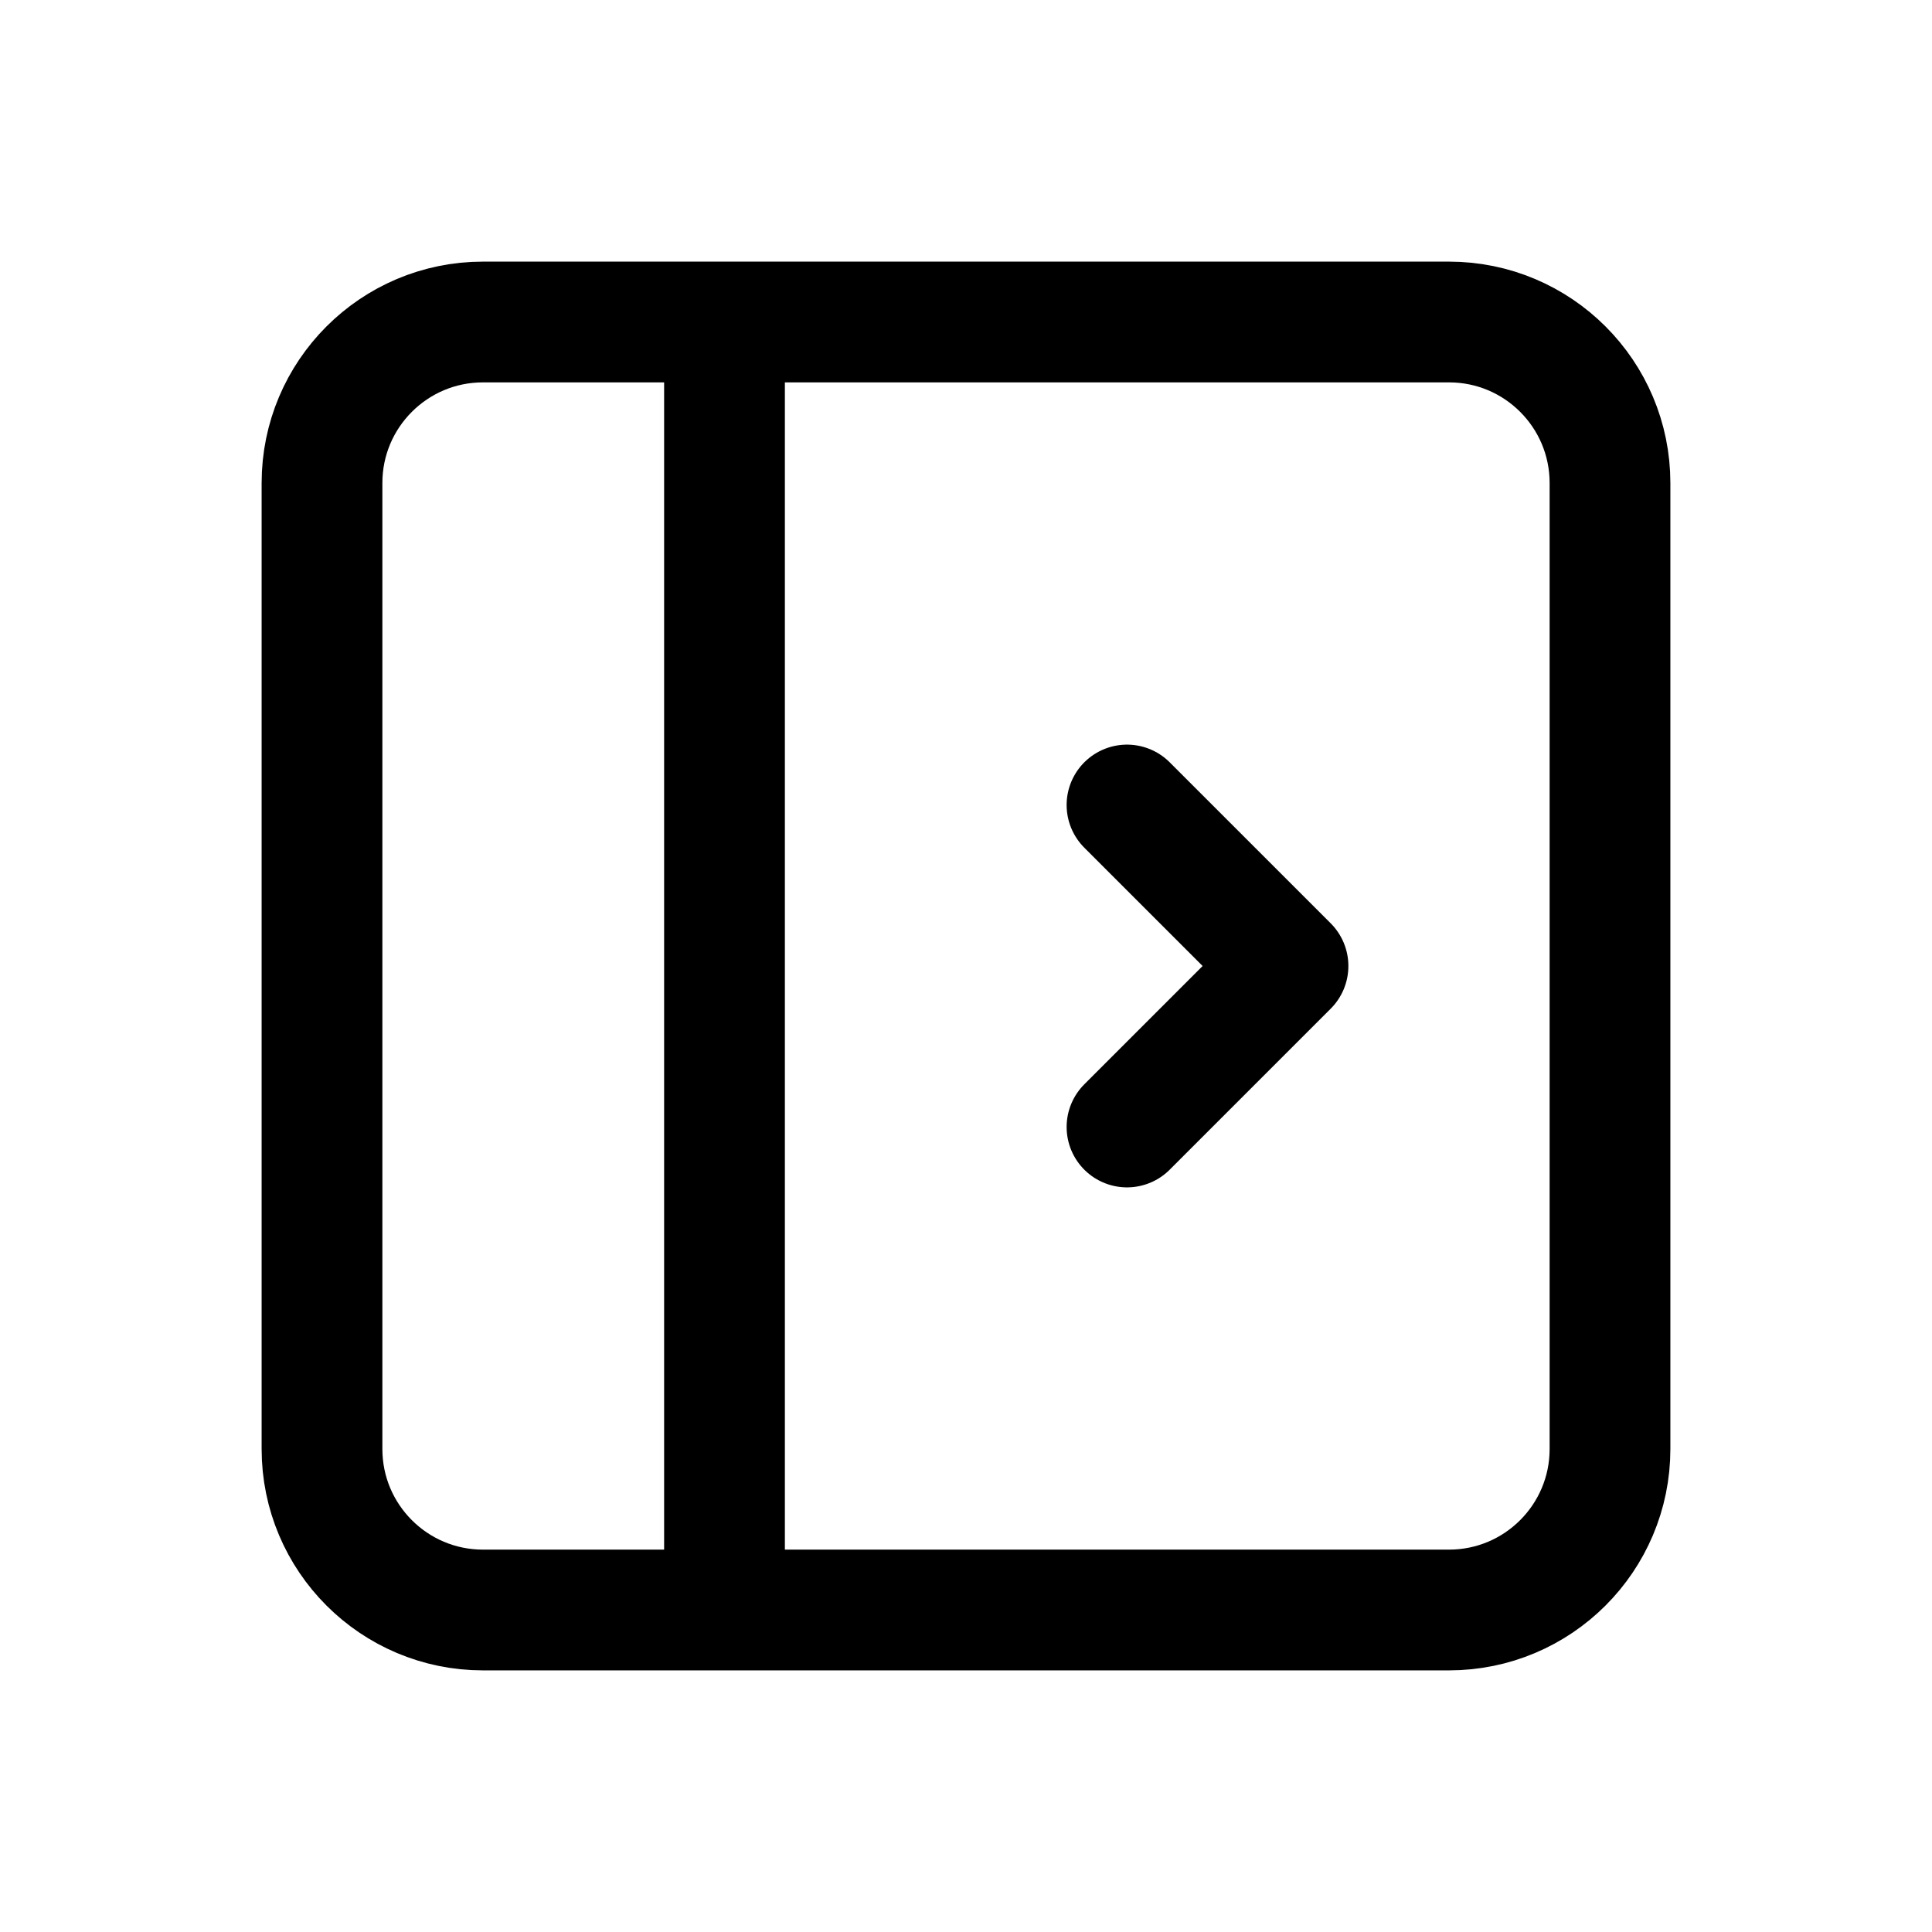
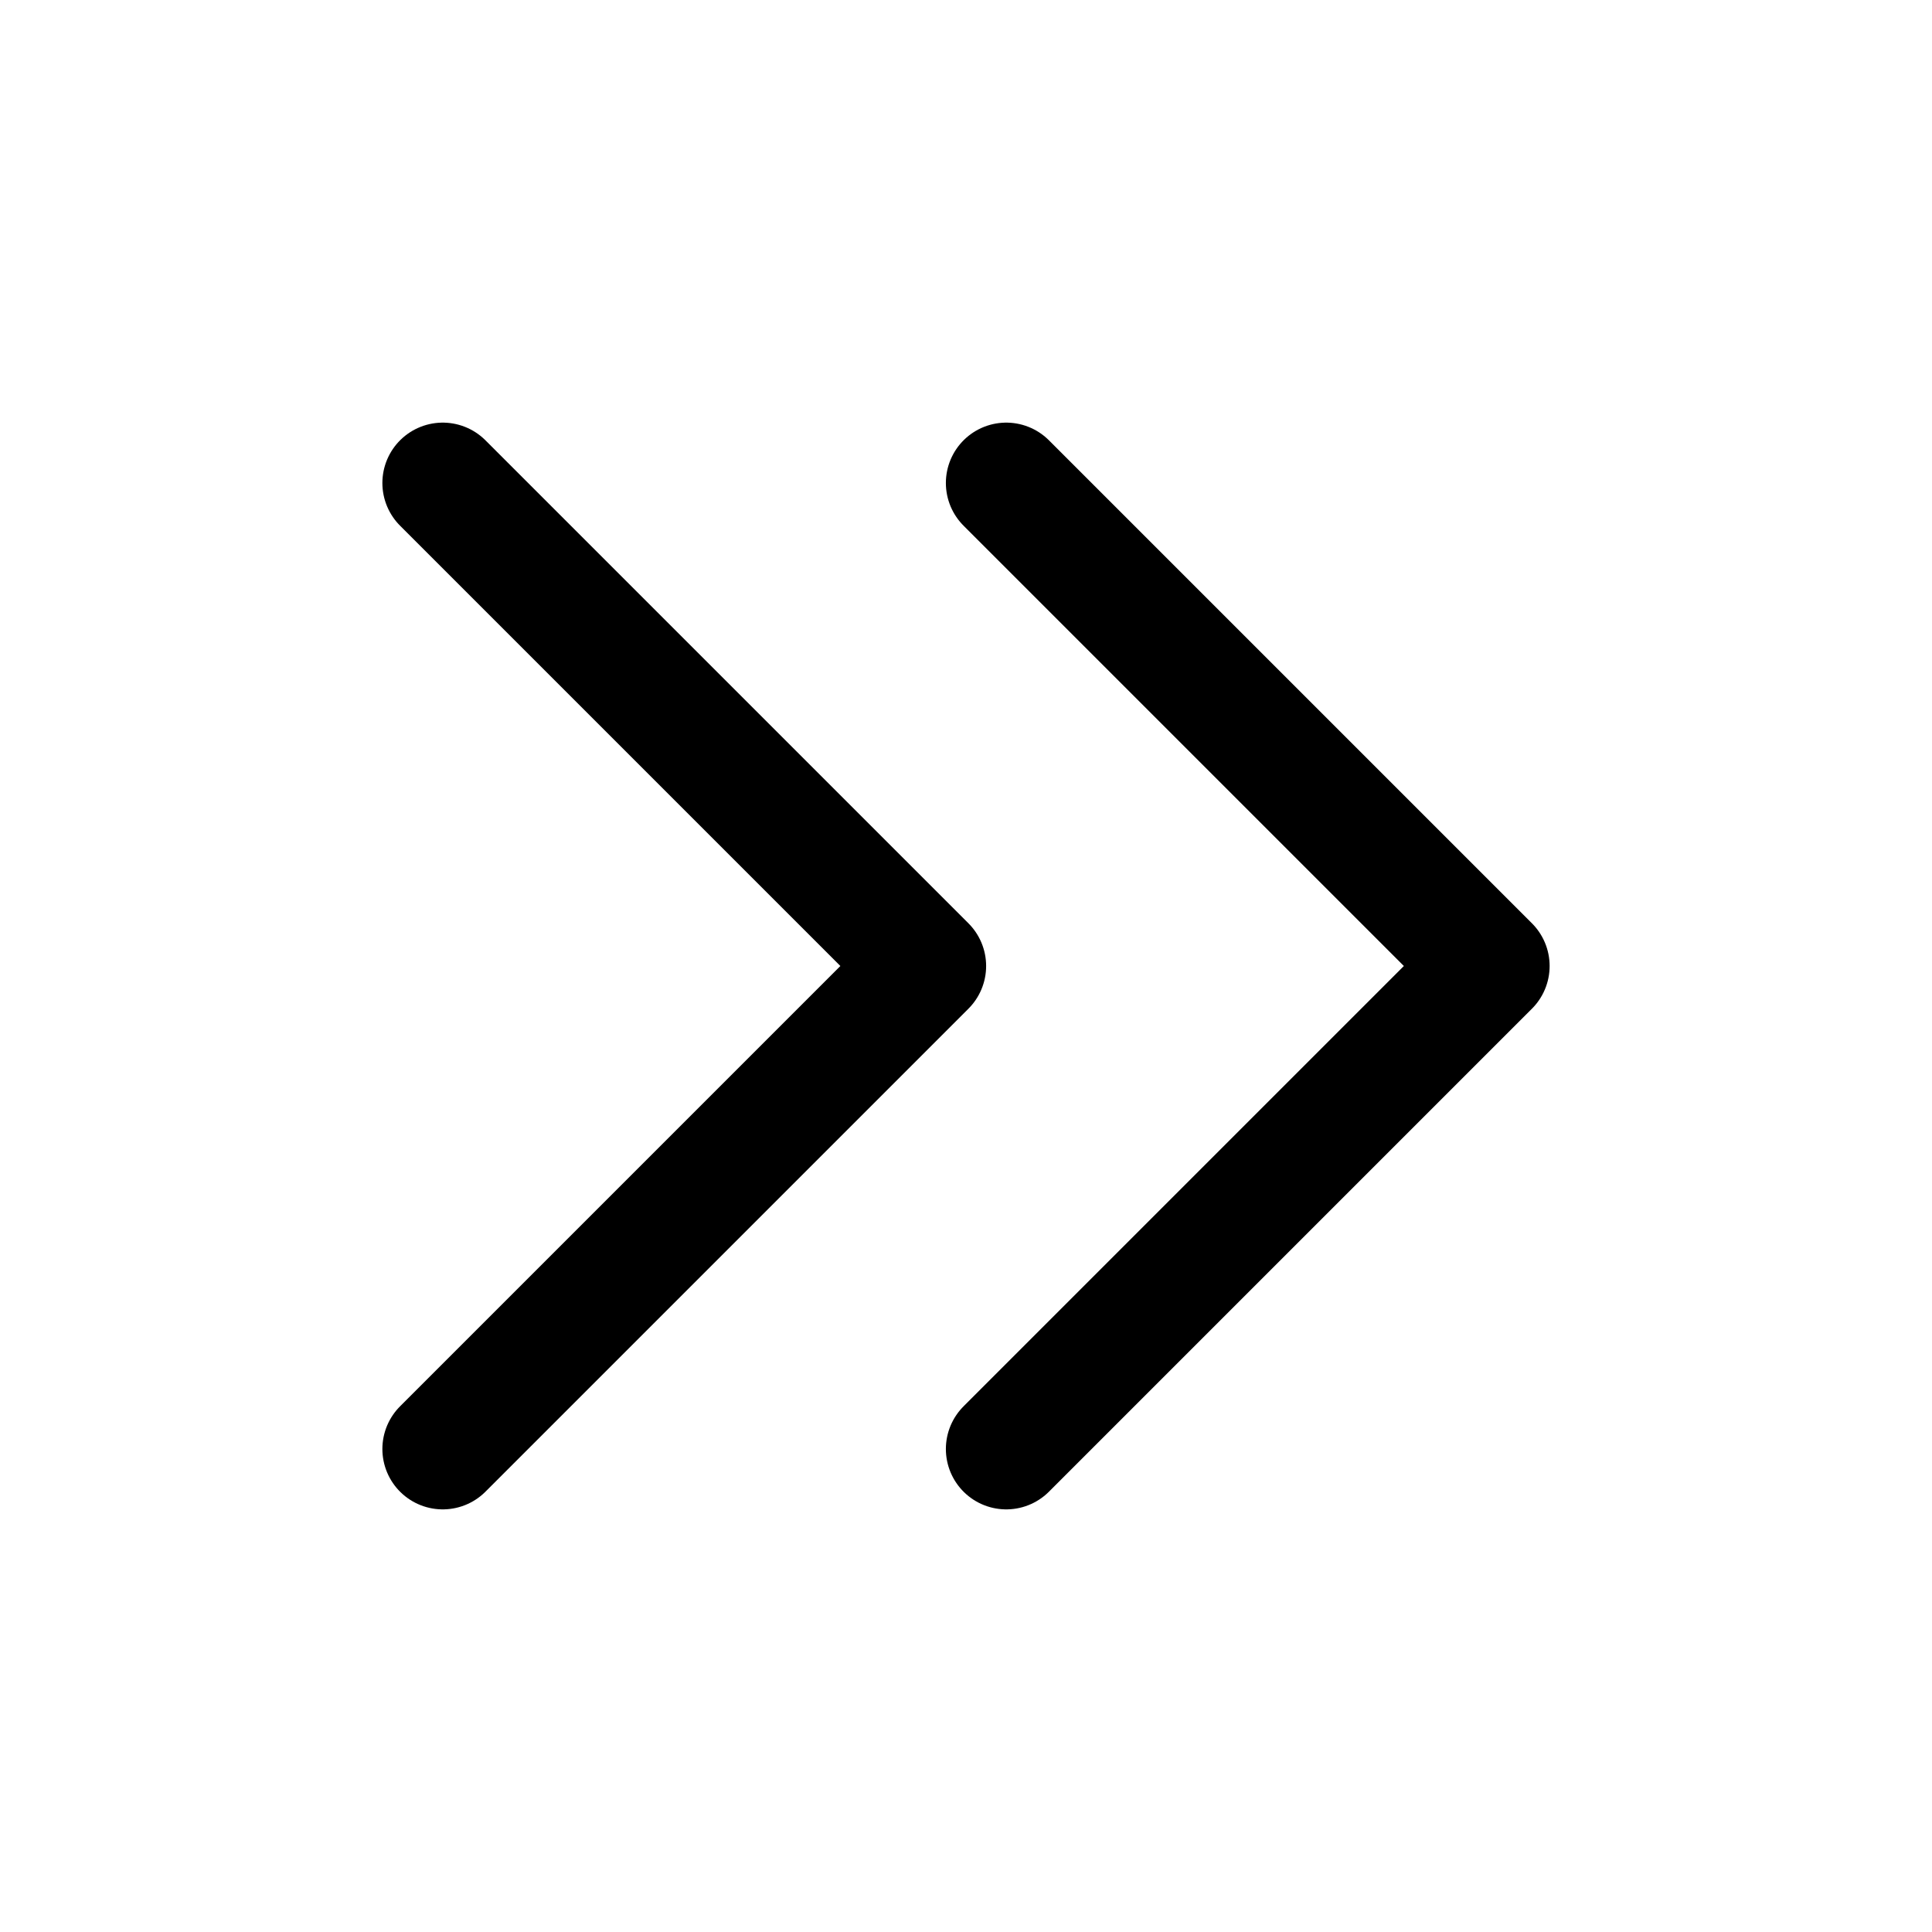
<svg xmlns="http://www.w3.org/2000/svg" viewBox="0 0 24 24" fill="none" stroke="currentColor" stroke-width="1.5" stroke-linecap="round" stroke-linejoin="round">
-   <path stroke="none" d="M0 0h24v24H0z" />
-   <path d="M4 6a2 2 0 0 1 2-2h12a2 2 0 0 1 2 2v12a2 2 0 0 1-2 2H6a2 2 0 0 1-2-2zm5-2v16" />
-   <path d="m14 10 2 2-2 2" />
+   <path d="m5.5 6 6 6-6 6m7-12 6 6-6 6" />
</svg>
